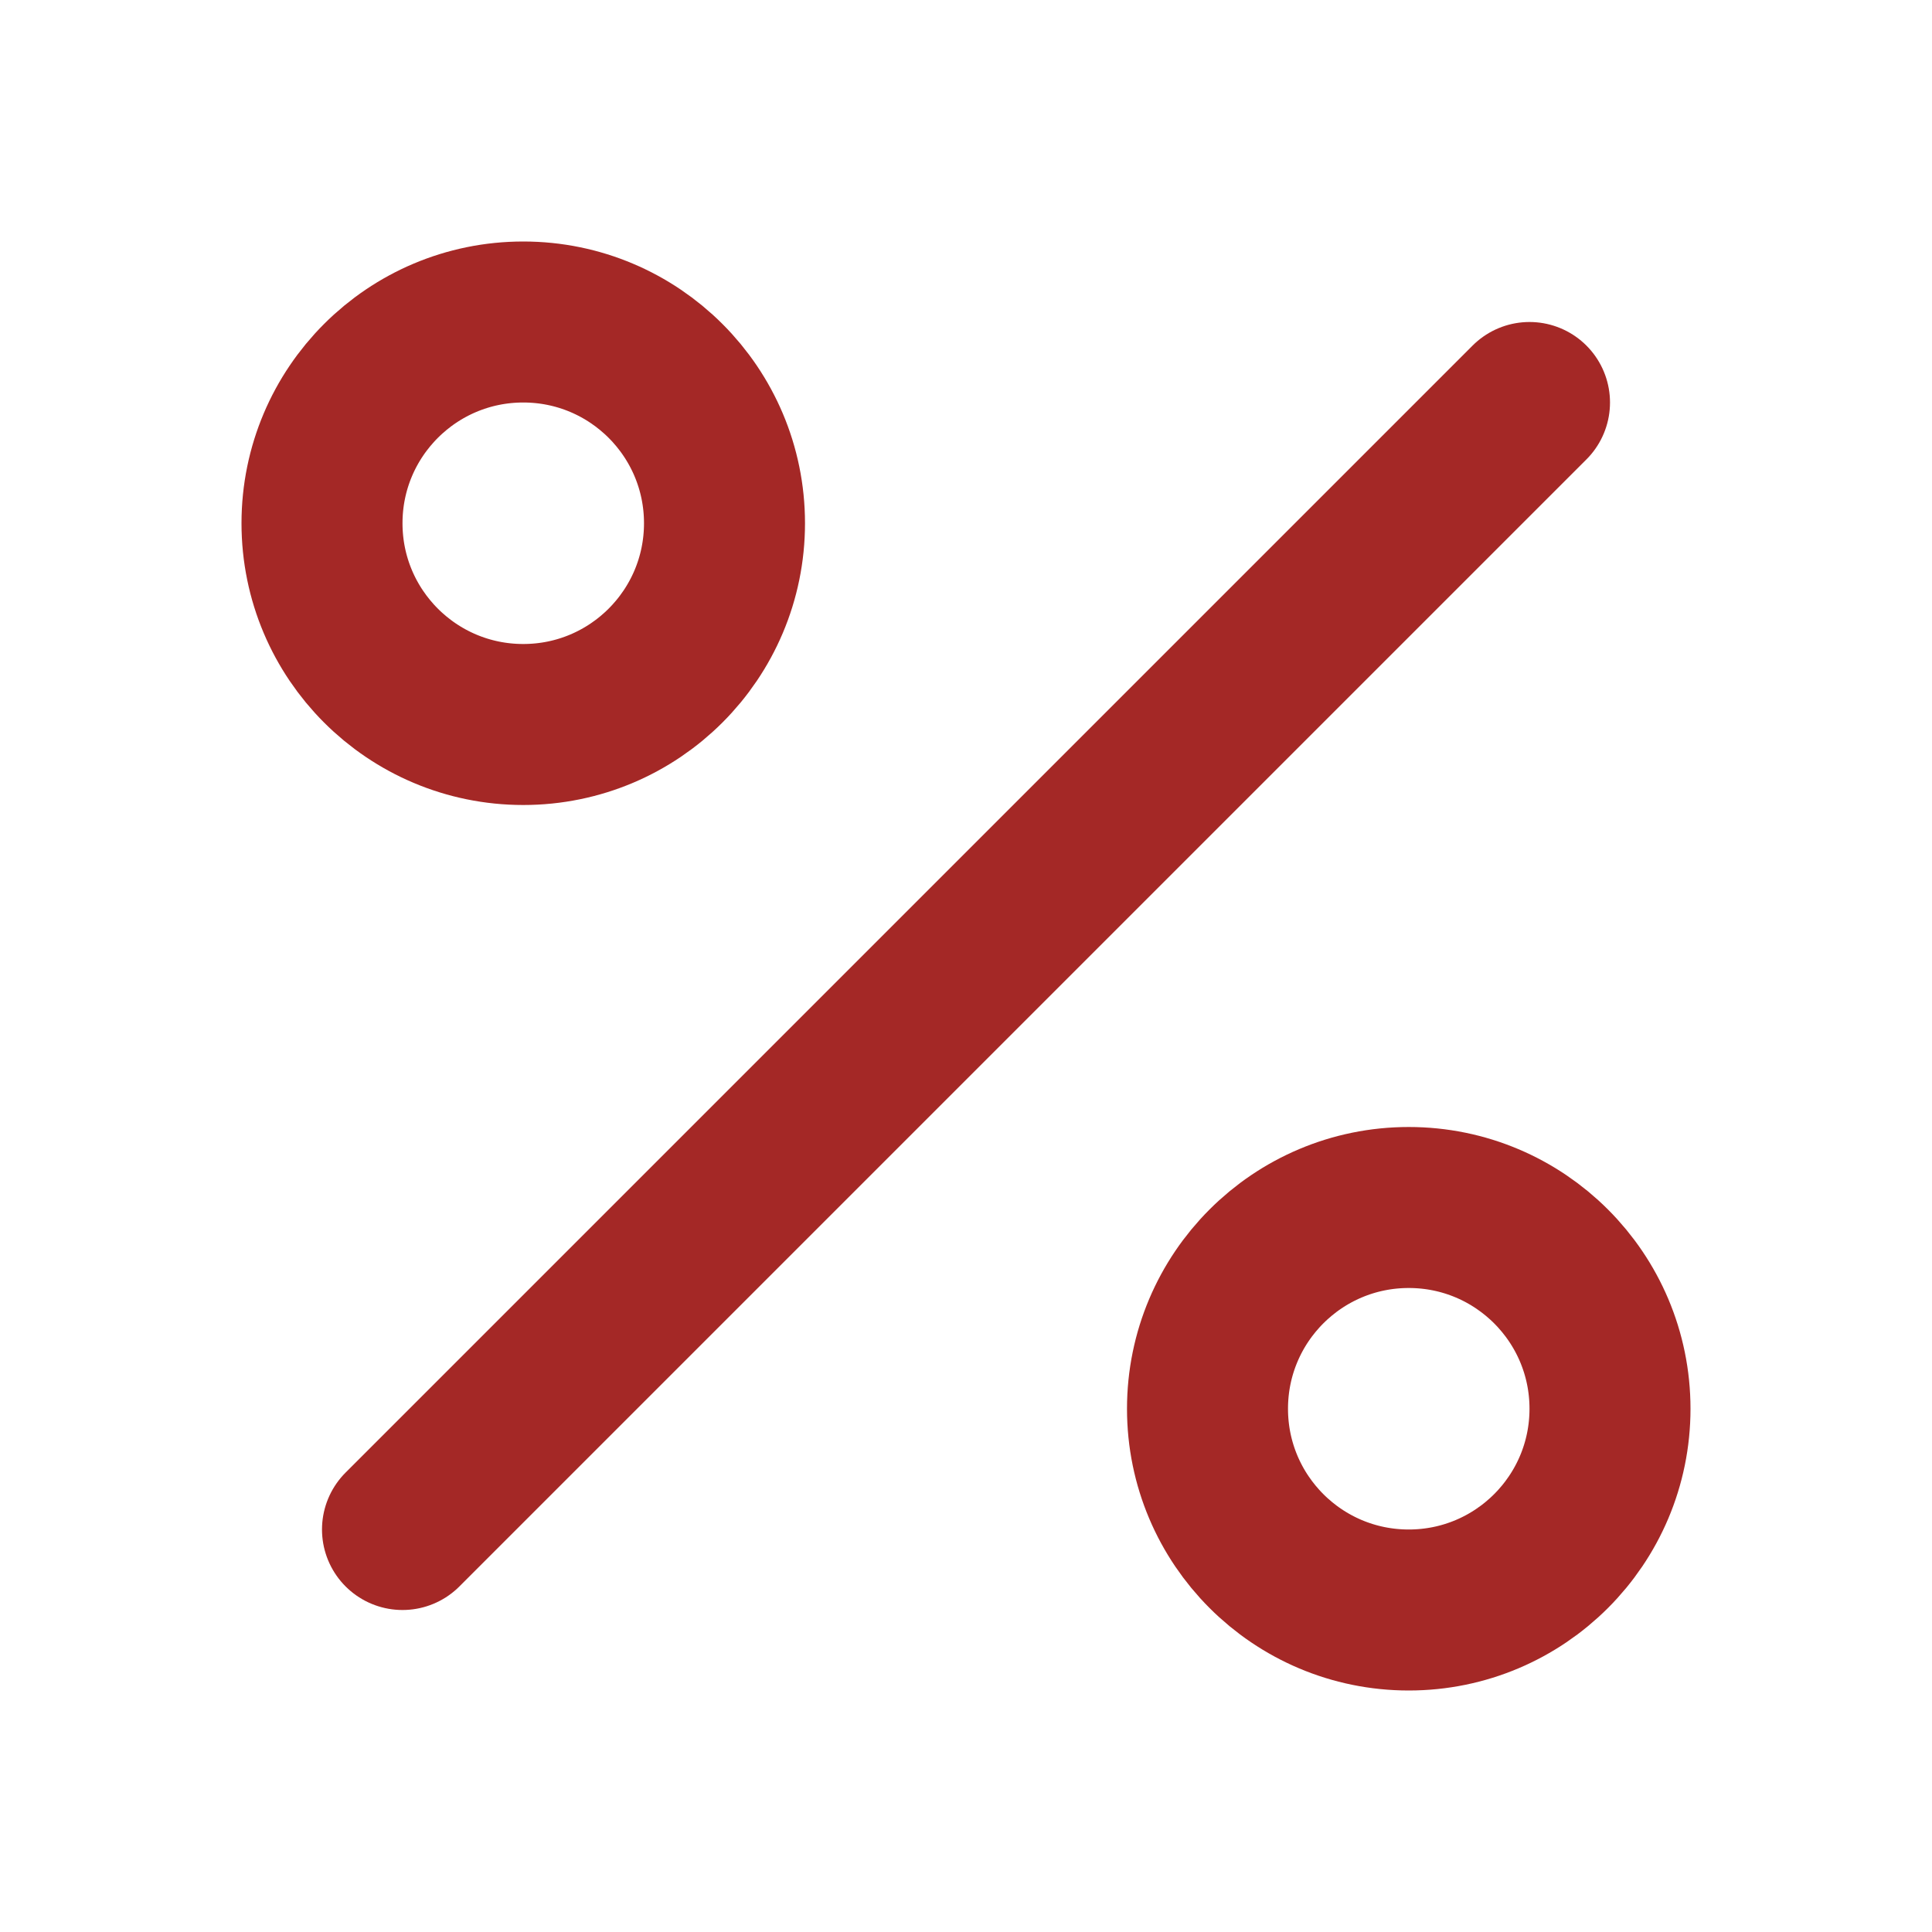
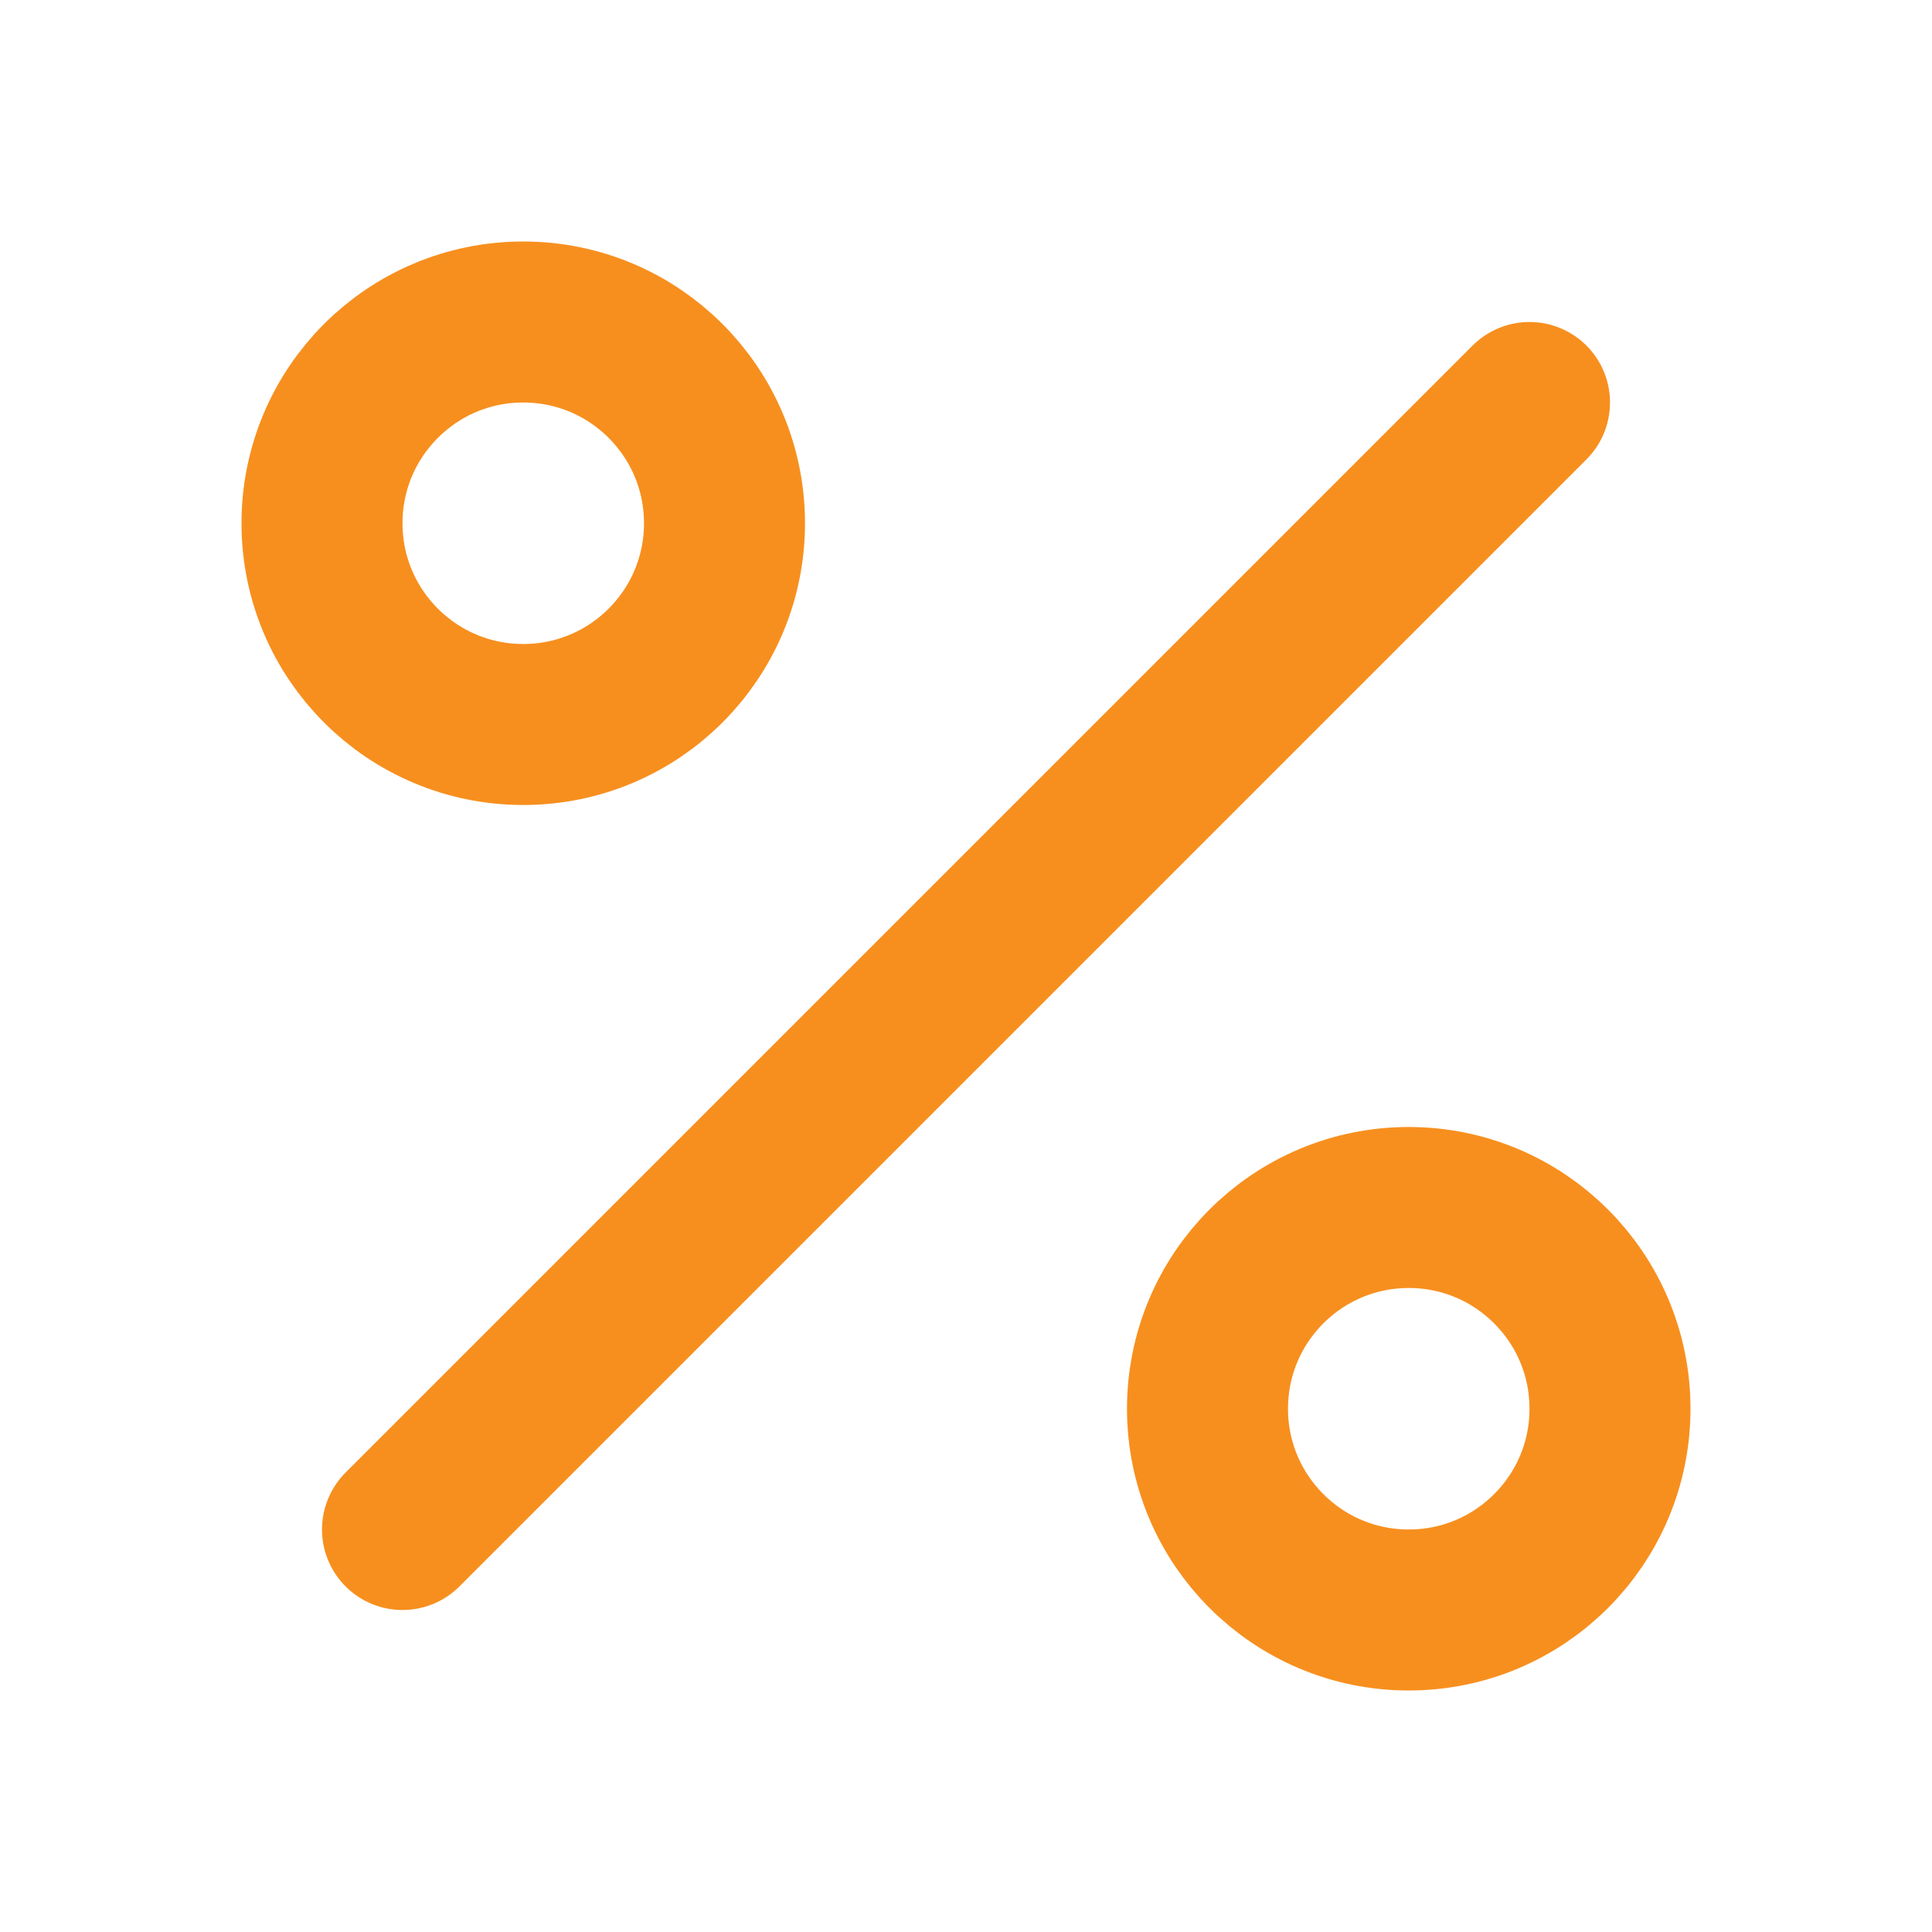
<svg xmlns="http://www.w3.org/2000/svg" width="24" height="24" viewBox="0 0 24 24" fill="none">
-   <path d="M19 5L5 19" stroke="#A42826" stroke-width="2" stroke-linecap="round" stroke-linejoin="round" />
-   <path d="M6.5 9C7.881 9 9 7.881 9 6.5C9 5.119 7.881 4 6.5 4C5.119 4 4 5.119 4 6.5C4 7.881 5.119 9 6.5 9Z" stroke="#A42826" stroke-width="2" stroke-linecap="round" stroke-linejoin="round" />
-   <path d="M17.5 20C18.881 20 20 18.881 20 17.5C20 16.119 18.881 15 17.5 15C16.119 15 15 16.119 15 17.5C15 18.881 16.119 20 17.5 20Z" stroke="#A42826" stroke-width="2" stroke-linecap="round" stroke-linejoin="round" />
+   <path d="M19 5L5 19" stroke="#F78F1E" stroke-width="2" stroke-linecap="round" stroke-linejoin="round" />
+   <path d="M6.5 9C7.881 9 9 7.881 9 6.5C9 5.119 7.881 4 6.5 4C5.119 4 4 5.119 4 6.5C4 7.881 5.119 9 6.5 9Z" stroke="#F78F1E" stroke-width="2" stroke-linecap="round" stroke-linejoin="round" />
+   <path d="M17.5 20C18.881 20 20 18.881 20 17.5C20 16.119 18.881 15 17.5 15C16.119 15 15 16.119 15 17.5C15 18.881 16.119 20 17.5 20Z" stroke="#F78F1E" stroke-width="2" stroke-linecap="round" stroke-linejoin="round" />
</svg>
